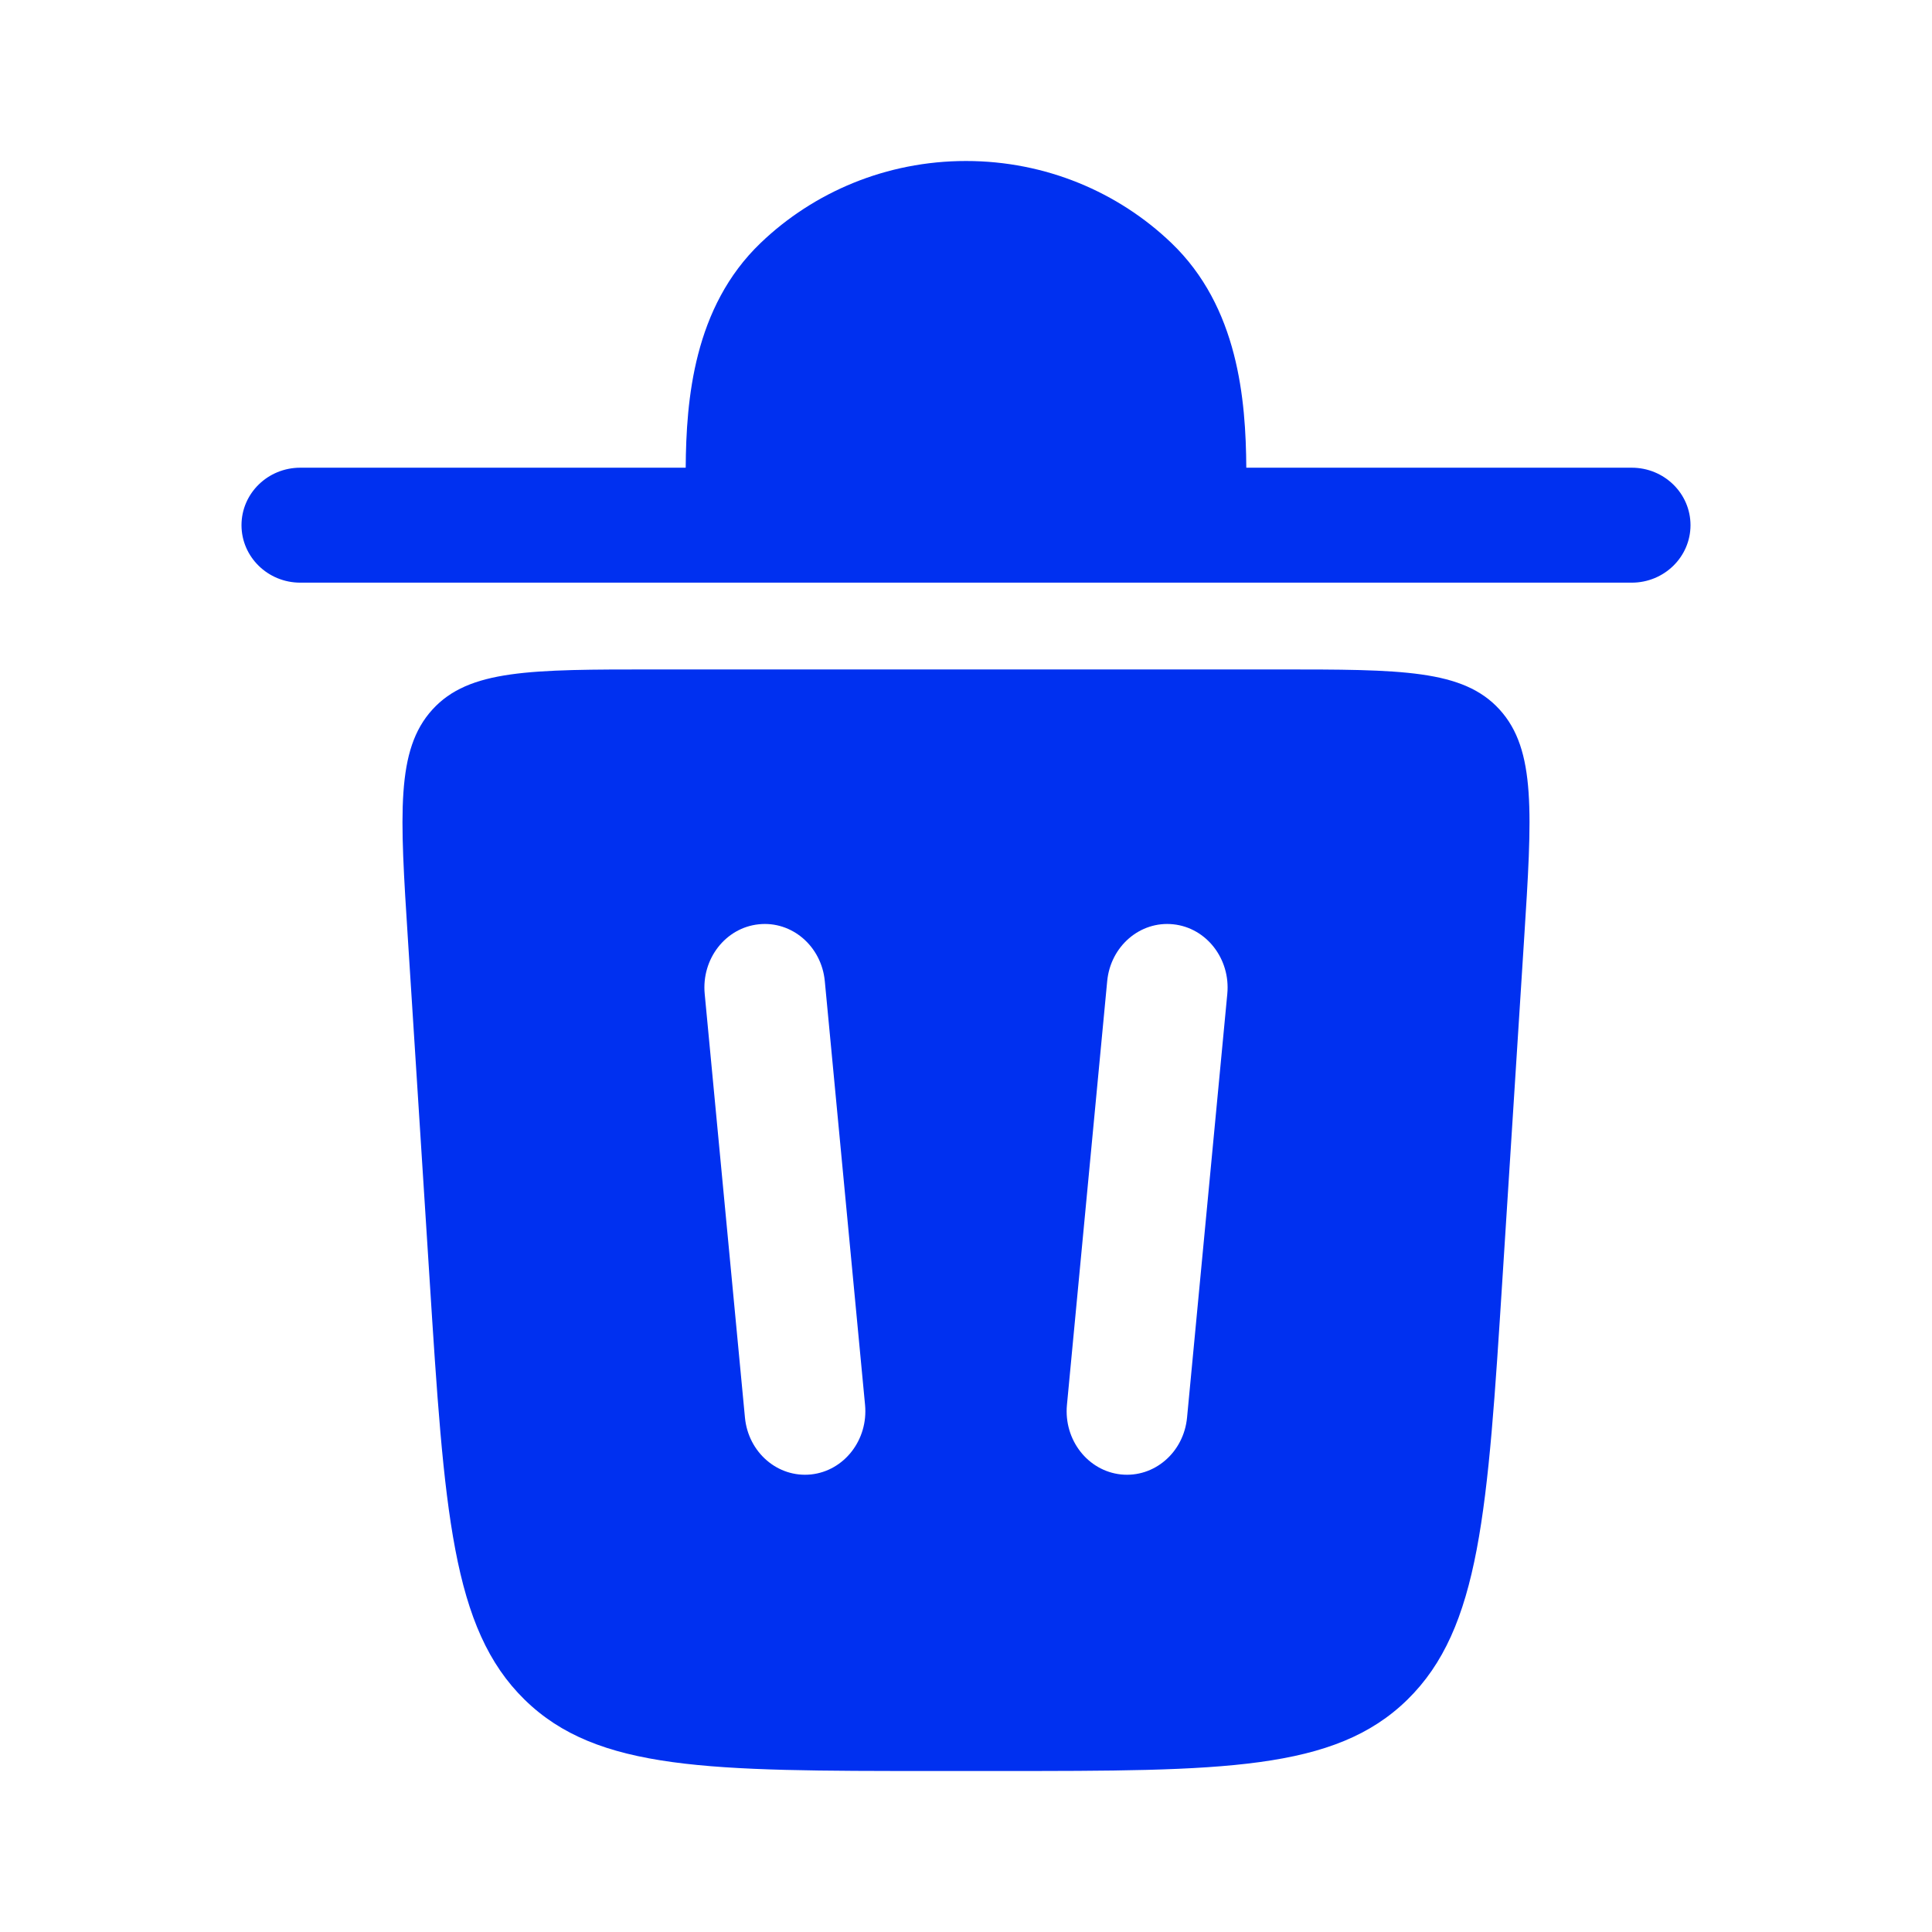
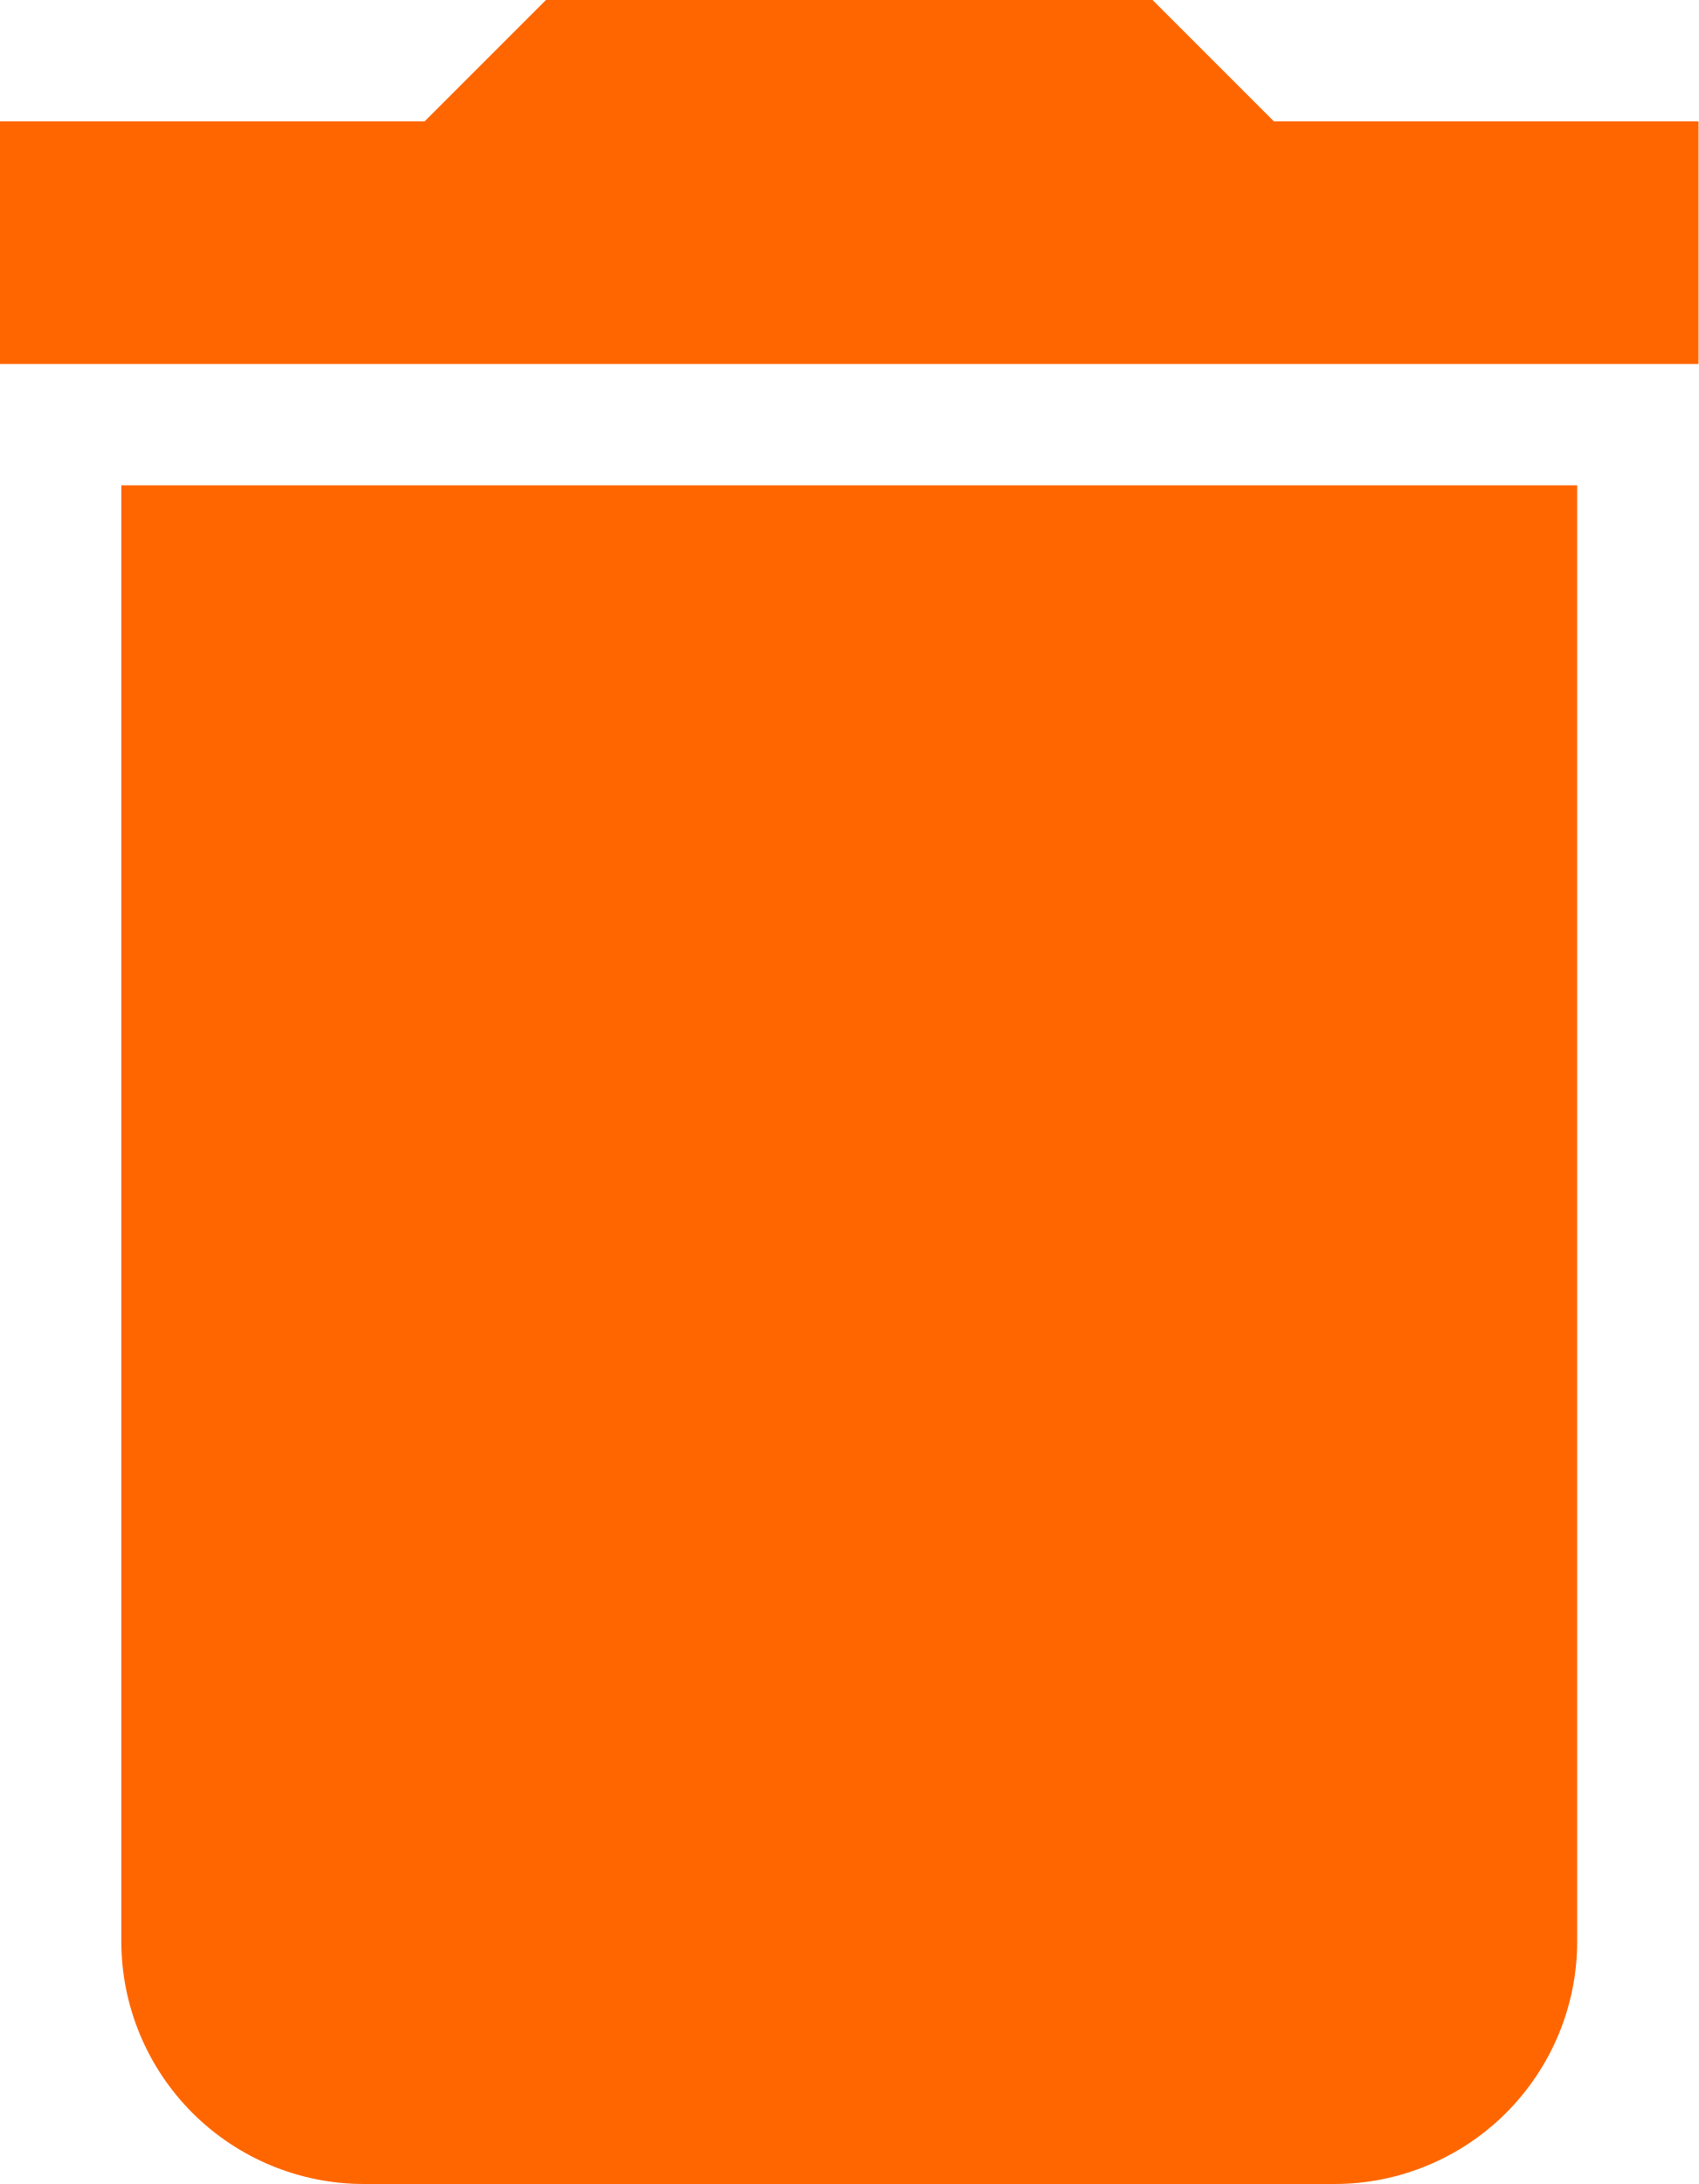
- <svg xmlns="http://www.w3.org/2000/svg" width="64px" height="64px" viewBox="0 0 24 24" fill="none" stroke="#000000" stroke-width="0">
-   <g id="SVGRepo_bgCarrier" stroke-width="0" />
-   <g id="SVGRepo_tracerCarrier" stroke-linecap="round" stroke-linejoin="round" />
-   <g id="SVGRepo_iconCarrier">
-     <path d="M3 6.524C3 6.129 3.327 5.81 3.73 5.81H8.518C8.524 4.968 8.616 3.815 9.45 3.017C10.107 2.388 11.008 2 12 2C12.992 2 13.893 2.388 14.55 3.017C15.384 3.815 15.476 4.968 15.482 5.81H20.27C20.673 5.81 21 6.129 21 6.524C21 6.918 20.673 7.238 20.27 7.238H3.73C3.327 7.238 3 6.918 3 6.524Z" fill="#0030f0" />
-     <path fill-rule="evenodd" clip-rule="evenodd" d="M11.596 22H12.404C15.187 22 16.578 22 17.483 21.114C18.388 20.228 18.48 18.775 18.665 15.868L18.932 11.681C19.033 10.104 19.083 9.315 18.629 8.815C18.175 8.316 17.409 8.316 15.876 8.316H8.124C6.591 8.316 5.825 8.316 5.371 8.815C4.917 9.315 4.967 10.104 5.068 11.681L5.335 15.868C5.52 18.775 5.612 20.228 6.517 21.114C7.422 22 8.813 22 11.596 22ZM10.246 12.188C10.205 11.755 9.838 11.438 9.425 11.482C9.013 11.525 8.713 11.912 8.754 12.346L9.254 17.609C9.295 18.043 9.662 18.359 10.075 18.316C10.487 18.272 10.787 17.886 10.746 17.452L10.246 12.188ZM14.575 11.482C14.987 11.525 15.287 11.912 15.246 12.346L14.746 17.609C14.705 18.043 14.338 18.359 13.925 18.316C13.513 18.272 13.213 17.886 13.254 17.452L13.754 12.188C13.795 11.755 14.162 11.438 14.575 11.482Z" fill="#0030f0" />
-   </g>
+ <svg xmlns="http://www.w3.org/2000/svg" width="14" height="18" viewBox="0 0 14 18" fill="none">
+   <path d="M14 1H10.5L9.5 0H4.5L3.5 1H0V3H14M1 16C1 16.53 1.211 17.039 1.586 17.414C1.961 17.789 2.47 18 3 18H11C11.53 18 12.039 17.789 12.414 17.414C12.789 17.039 13 16.53 13 16V4H1V16Z" fill="#FF6600" />
</svg>
